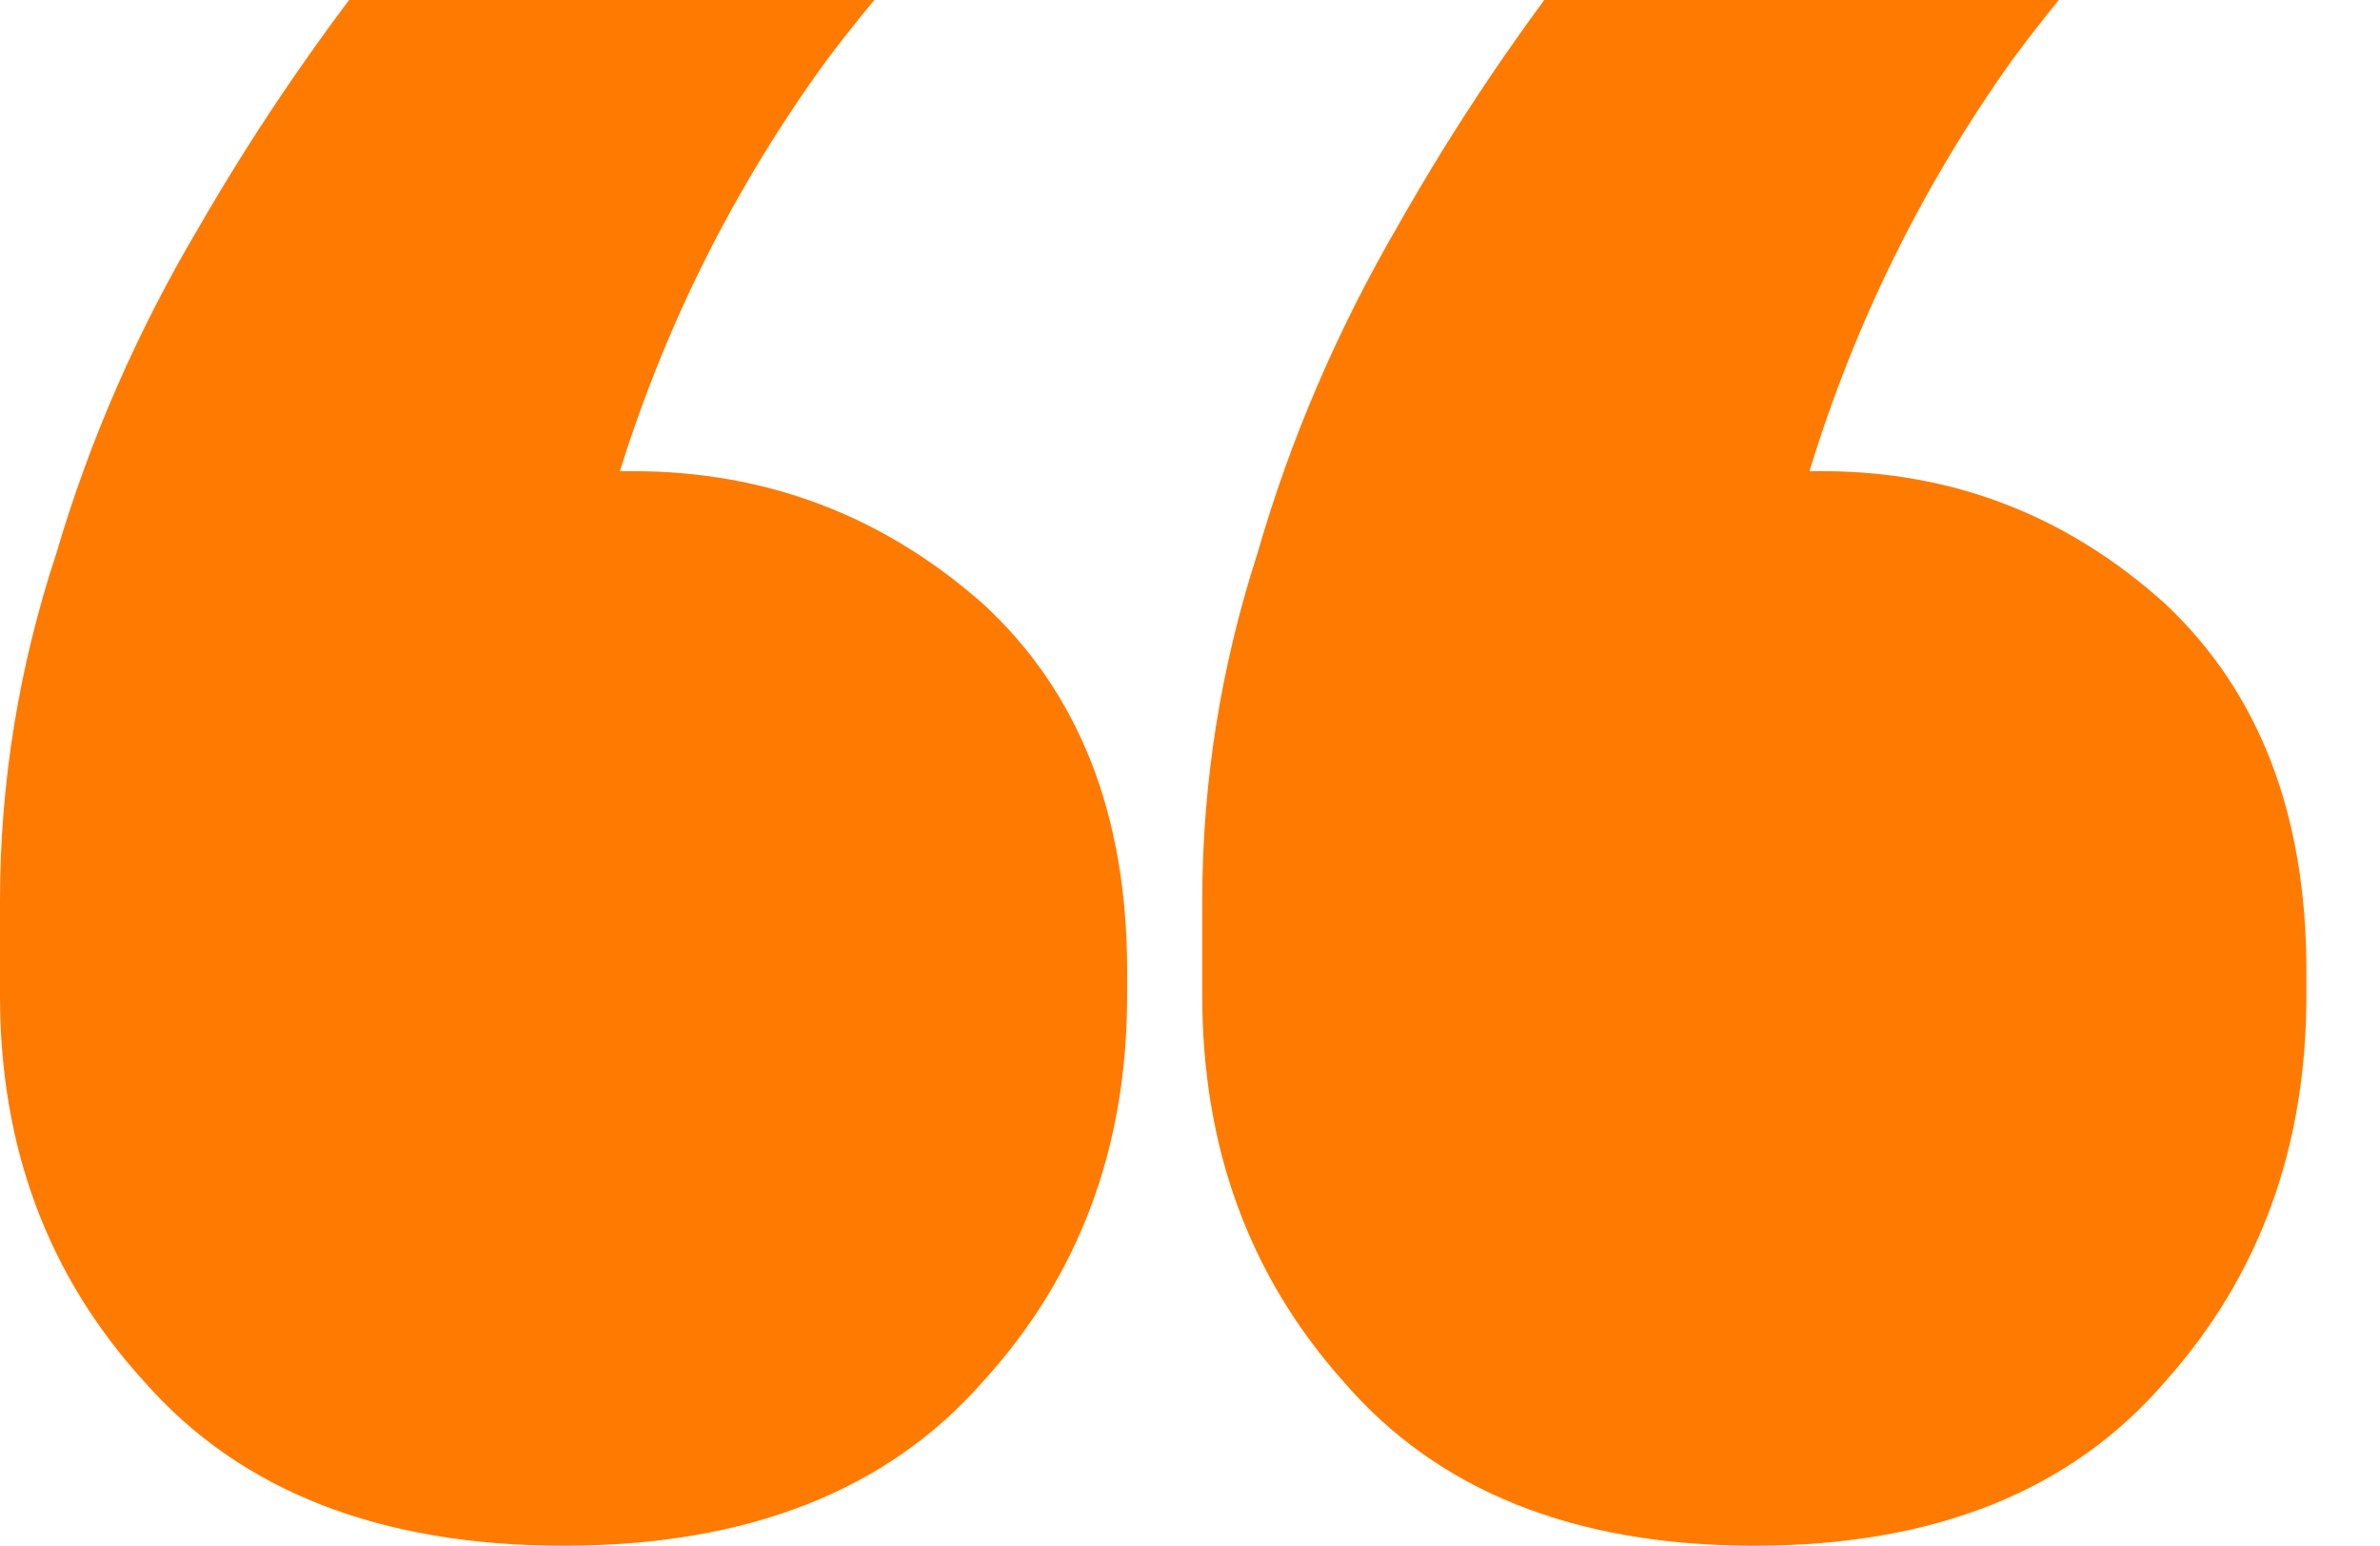
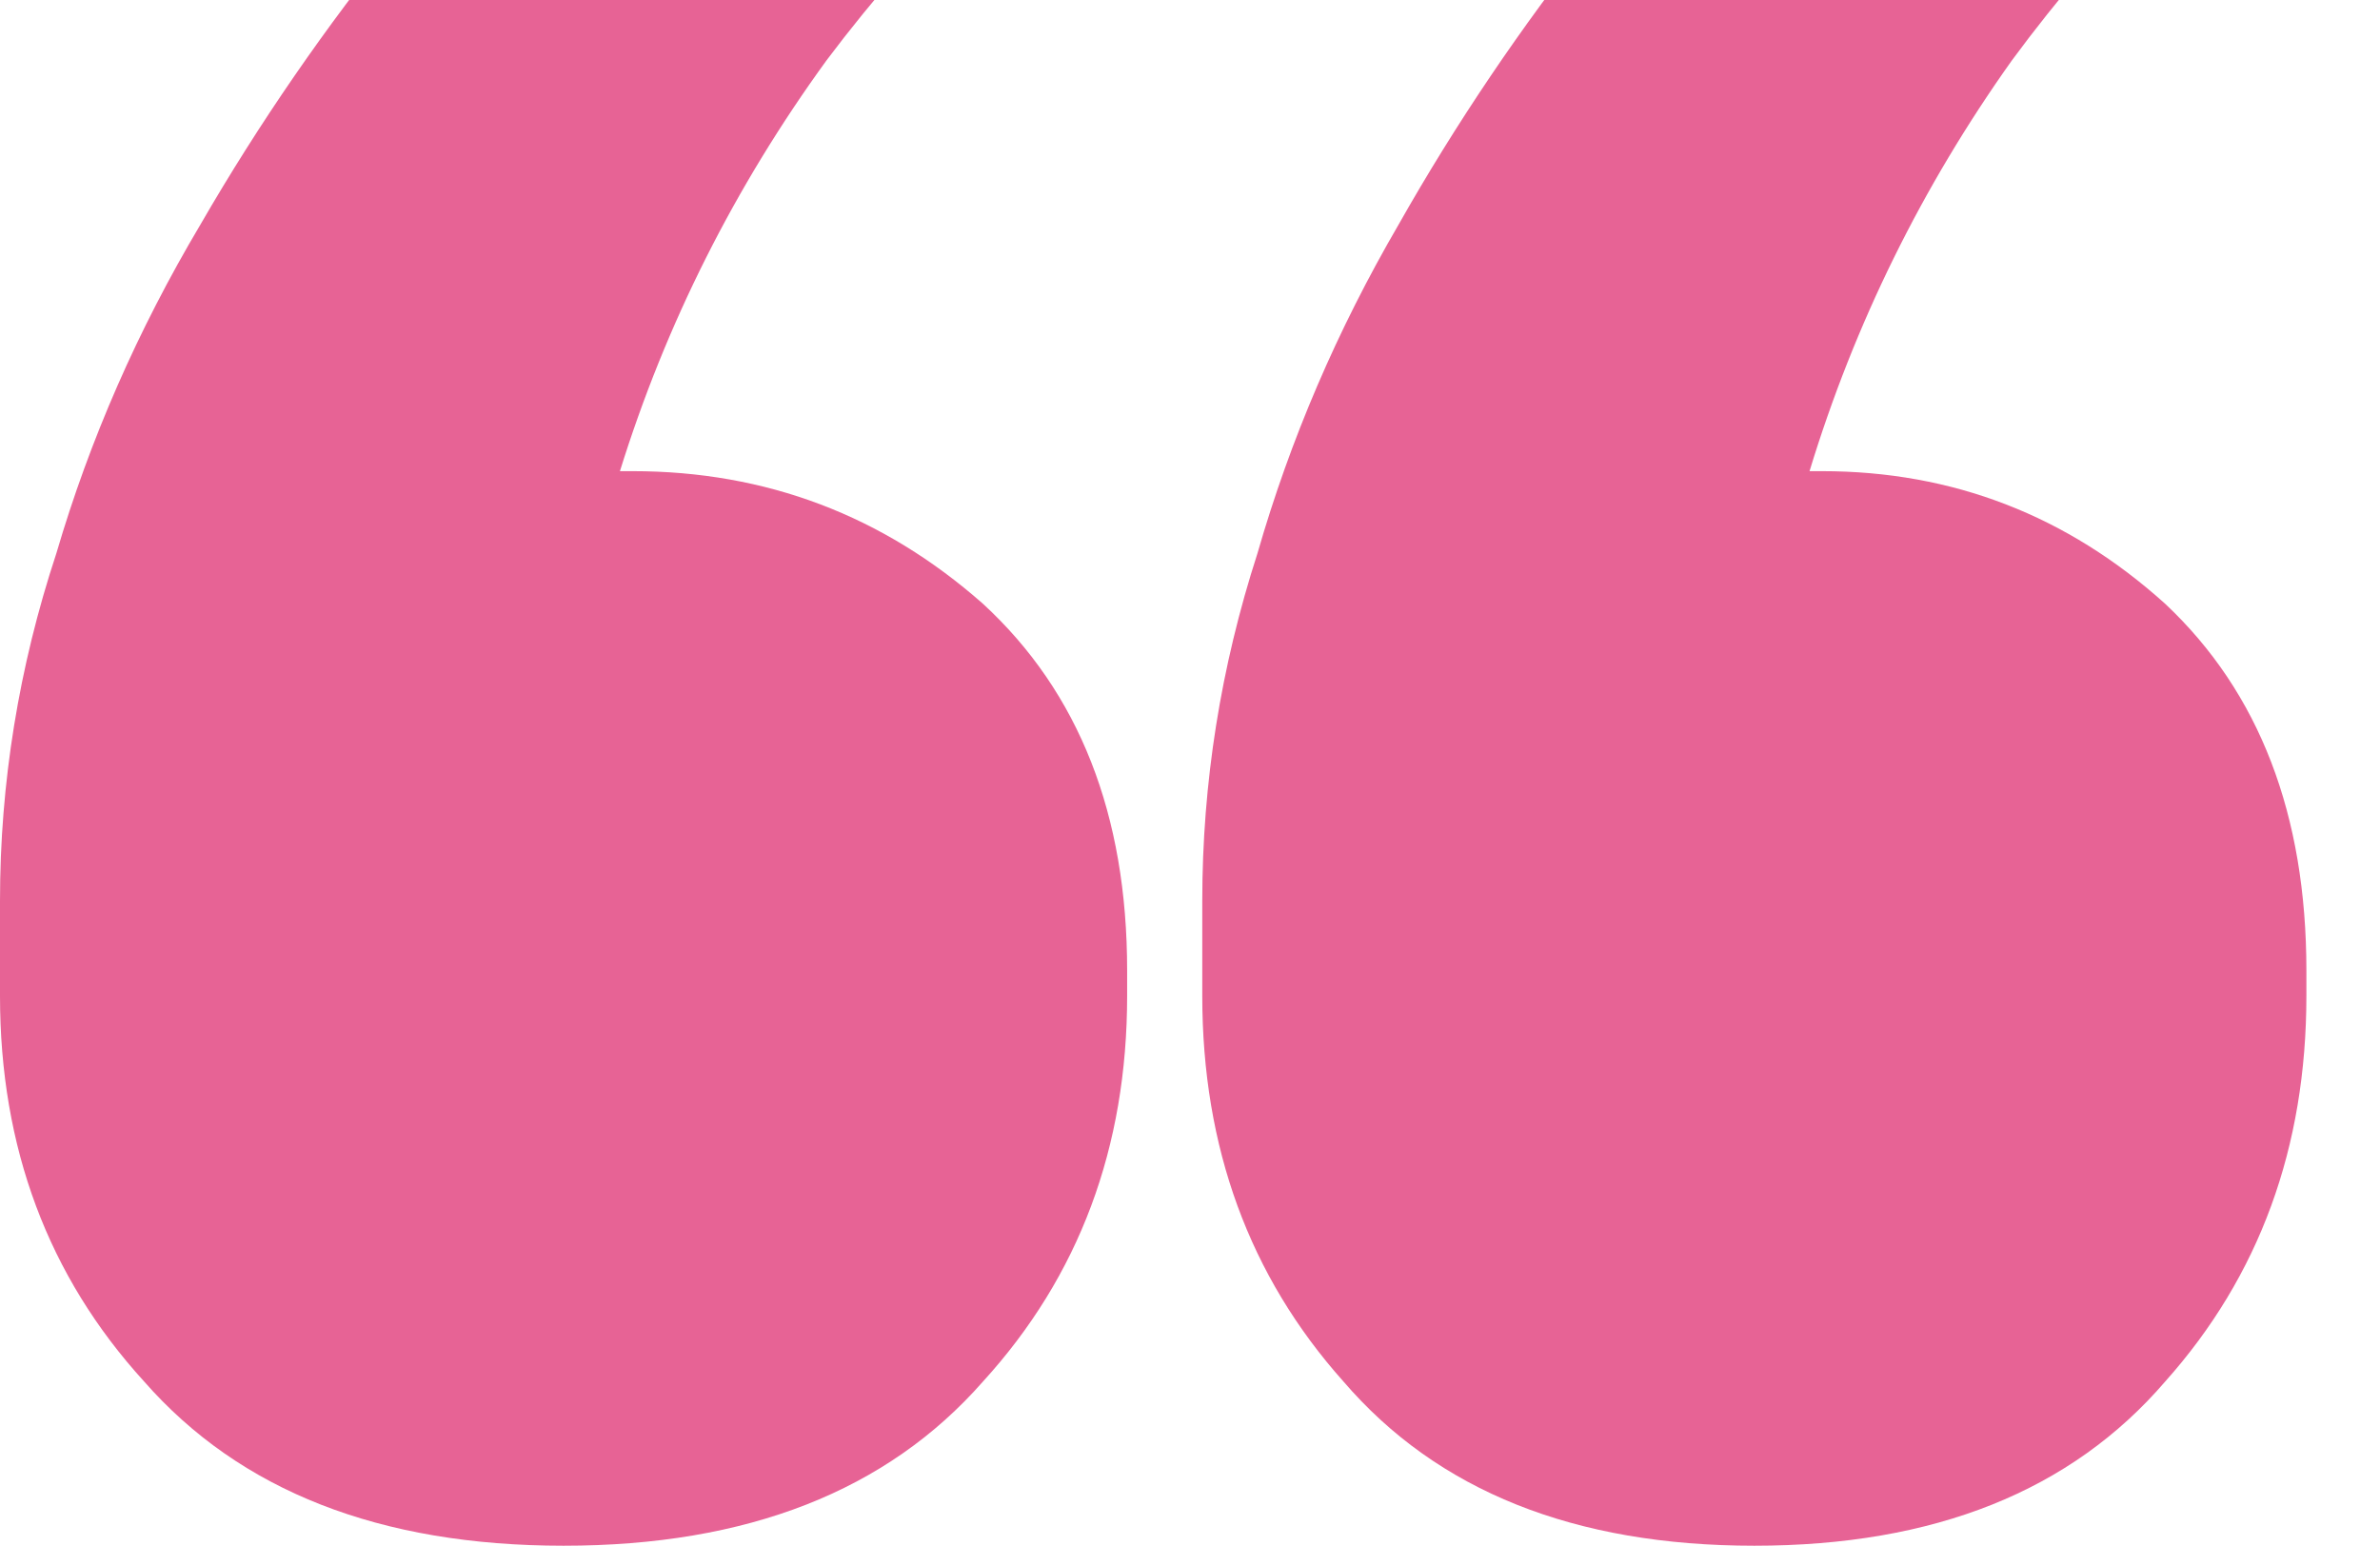
<svg xmlns="http://www.w3.org/2000/svg" width="97" height="63" viewBox="0 0 97 63" fill="none">
-   <path d="M49 -13C42.535 -7.676 37.431 -2.523 33.688 2.458C29.944 7.61 27.137 13.192 25.266 19.203L25.776 19.203C31.221 19.203 35.984 21.007 40.068 24.614C43.981 28.22 45.938 33.201 45.938 39.556L45.938 40.586C45.938 46.77 43.981 52.008 40.068 56.302C36.154 60.767 30.455 63 22.969 63C15.483 63 9.783 60.767 5.87 56.302C1.957 52.008 -4.65878e-06 46.77 -4.11824e-06 40.586L-3.7804e-06 36.722C-3.35998e-06 31.913 0.766 27.19 2.297 22.552C3.658 17.915 5.615 13.45 8.167 9.156C10.549 5.034 13.271 1.084 16.333 -2.695C19.396 -6.473 22.543 -9.908 25.776 -13L49 -13Z" fill="#FF7A01" />
-   <path d="M97 -13C90.667 -7.676 85.667 -2.523 82 2.458C78.333 7.61 75.583 13.192 73.75 19.203L74.25 19.203C79.583 19.203 84.25 21.007 88.25 24.614C92.083 28.22 94 33.201 94 39.556L94 40.586C94 46.77 92.083 52.008 88.25 56.302C84.417 60.767 78.833 63 71.5 63C64.167 63 58.583 60.767 54.75 56.302C50.917 52.008 49 46.77 49 40.586L49 36.722C49 31.913 49.75 27.19 51.25 22.552C52.583 17.915 54.5 13.45 57 9.156C59.333 5.034 62 1.084 65 -2.695C68 -6.473 71.083 -9.908 74.25 -13L97 -13Z" fill="#FF7A01" />
+   <path d="M49 -13C42.535 -7.676 37.431 -2.523 33.688 2.458C29.944 7.61 27.137 13.192 25.266 19.203L25.776 19.203C31.221 19.203 35.984 21.007 40.068 24.614C43.981 28.22 45.938 33.201 45.938 39.556L45.938 40.586C45.938 46.77 43.981 52.008 40.068 56.302C36.154 60.767 30.455 63 22.969 63C15.483 63 9.783 60.767 5.87 56.302C1.957 52.008 -4.65878e-06 46.77 -4.11824e-06 40.586L-3.7804e-06 36.722C-3.35998e-06 31.913 0.766 27.19 2.297 22.552C3.658 17.915 5.615 13.45 8.167 9.156C10.549 5.034 13.271 1.084 16.333 -2.695C19.396 -6.473 22.543 -9.908 25.776 -13L49 -13Z" fill="#E76395" />
+   <path d="M97 -13C90.667 -7.676 85.667 -2.523 82 2.458C78.333 7.61 75.583 13.192 73.75 19.203L74.25 19.203C79.583 19.203 84.25 21.007 88.25 24.614C92.083 28.22 94 33.201 94 39.556L94 40.586C94 46.77 92.083 52.008 88.25 56.302C84.417 60.767 78.833 63 71.5 63C64.167 63 58.583 60.767 54.75 56.302C50.917 52.008 49 46.77 49 40.586L49 36.722C49 31.913 49.75 27.19 51.25 22.552C52.583 17.915 54.5 13.45 57 9.156C59.333 5.034 62 1.084 65 -2.695C68 -6.473 71.083 -9.908 74.25 -13L97 -13Z" fill="#E76395" />
</svg>
